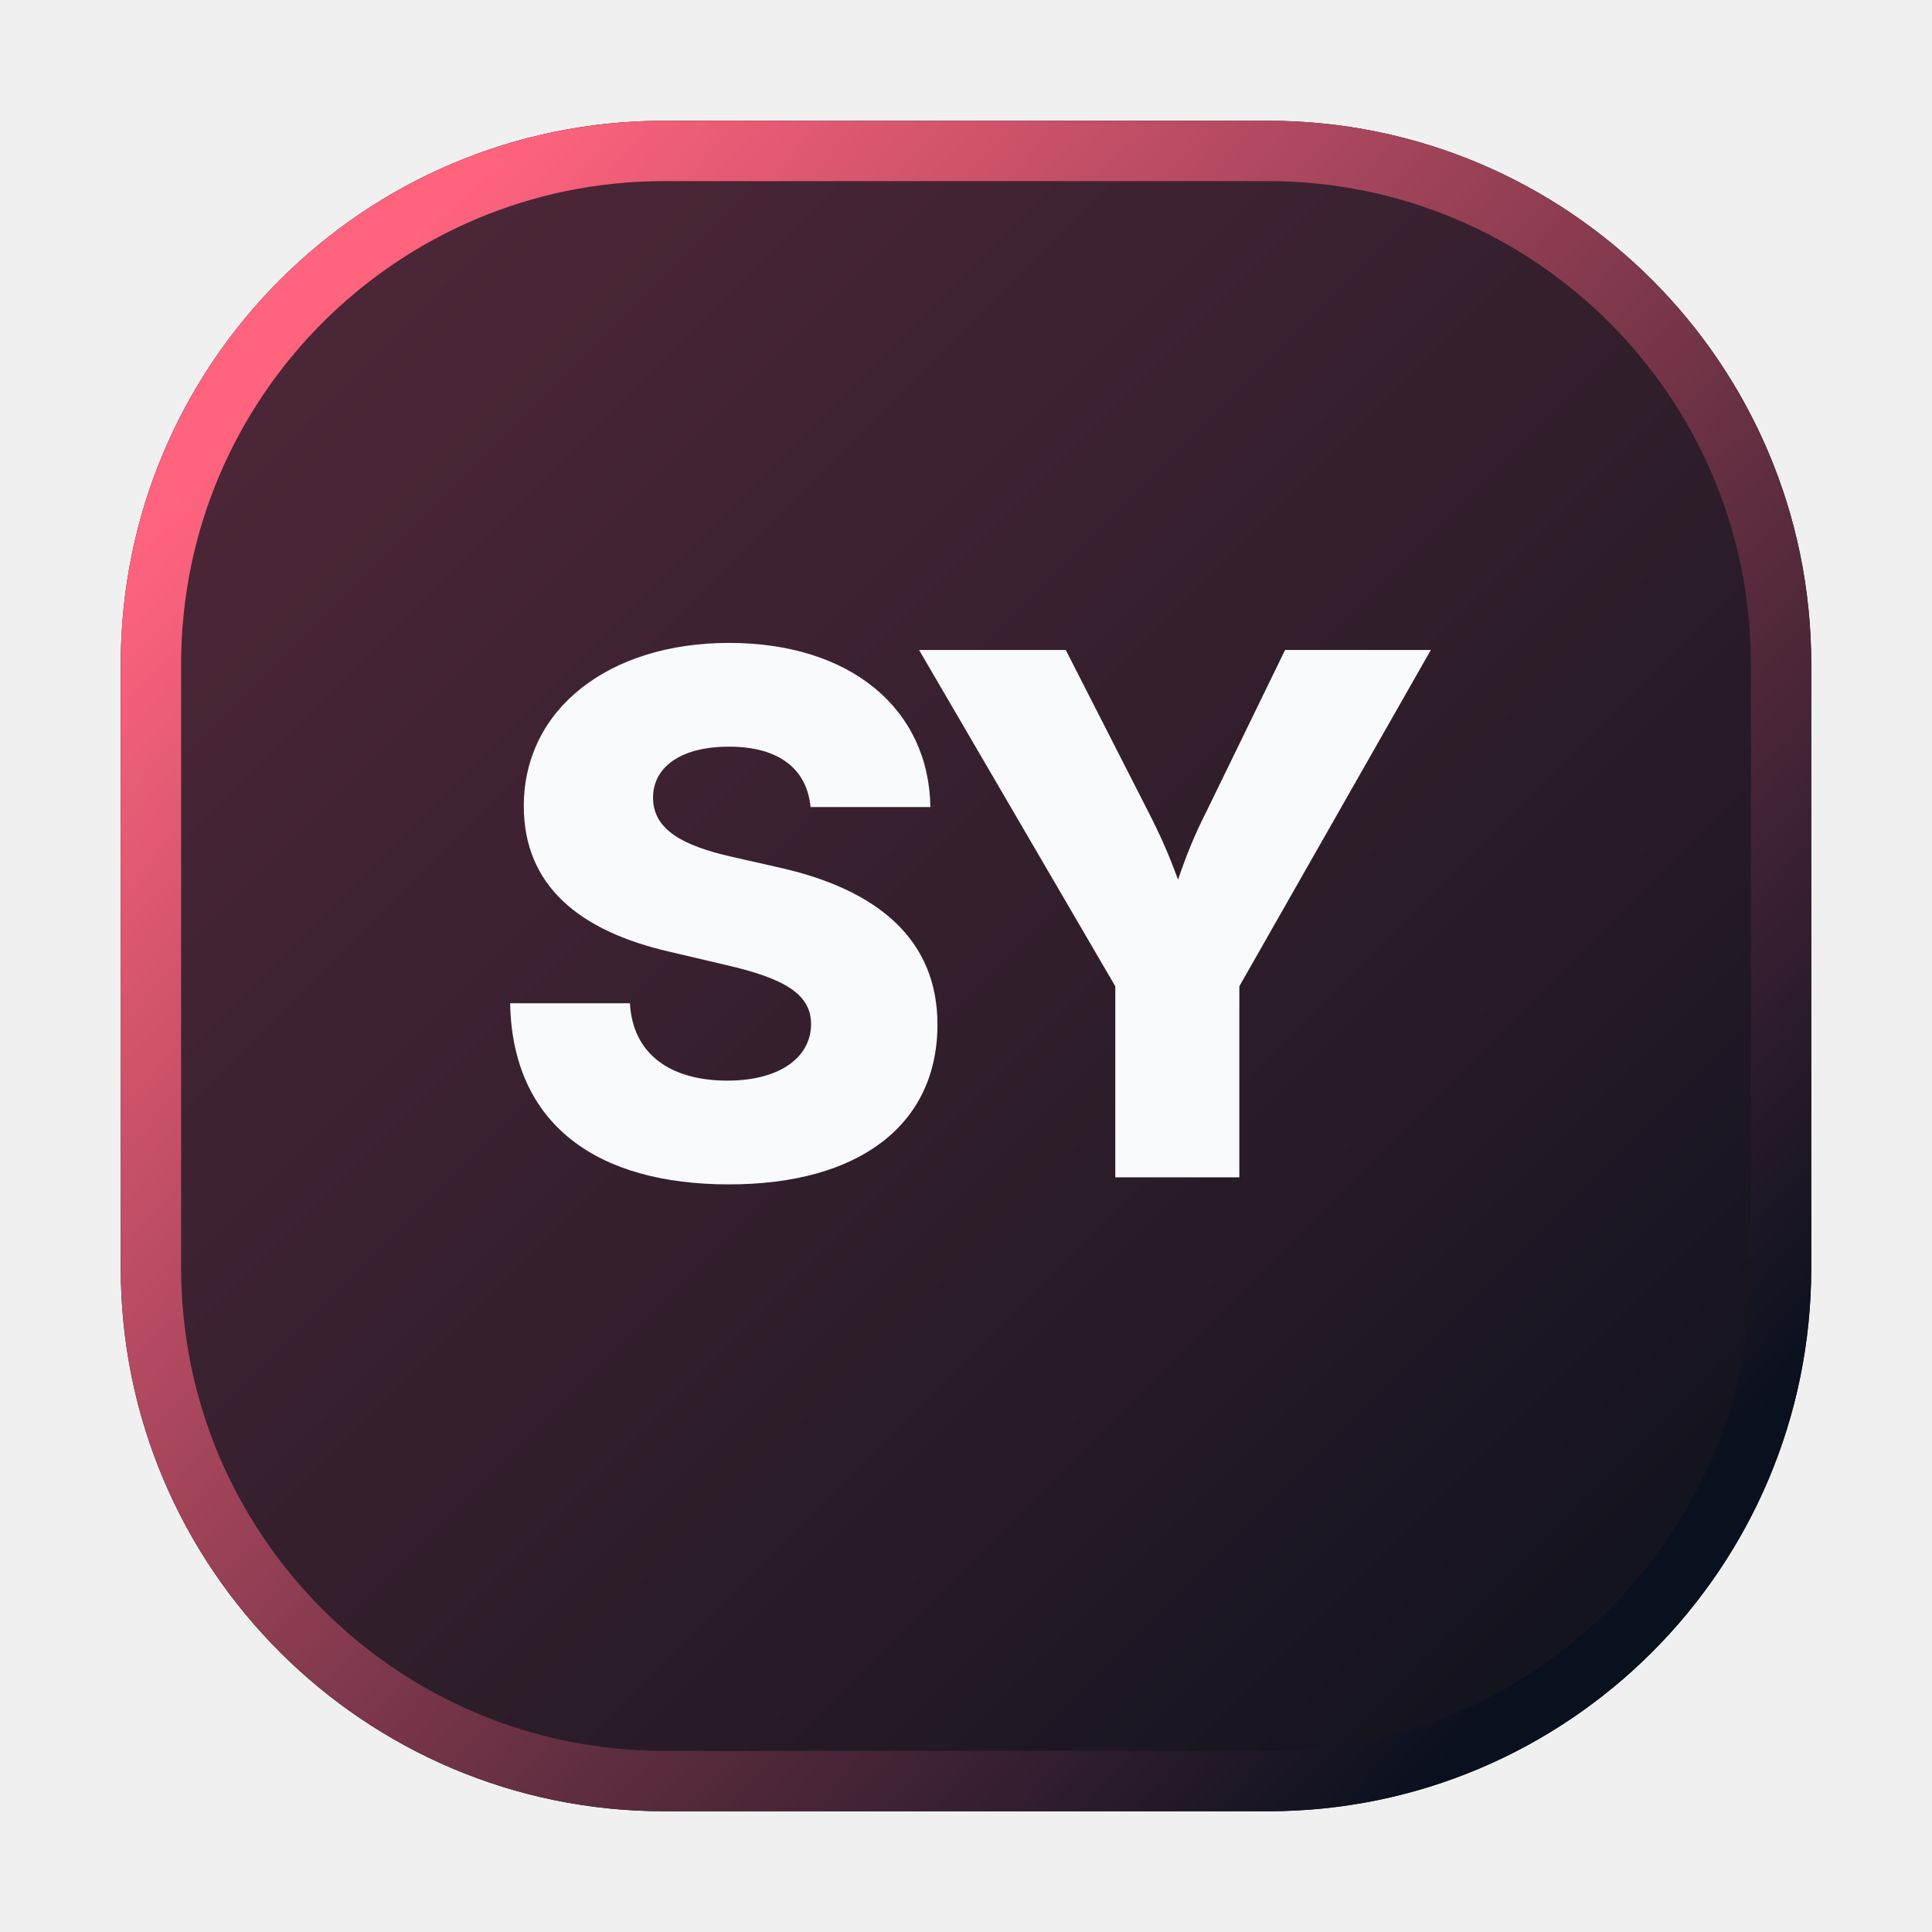
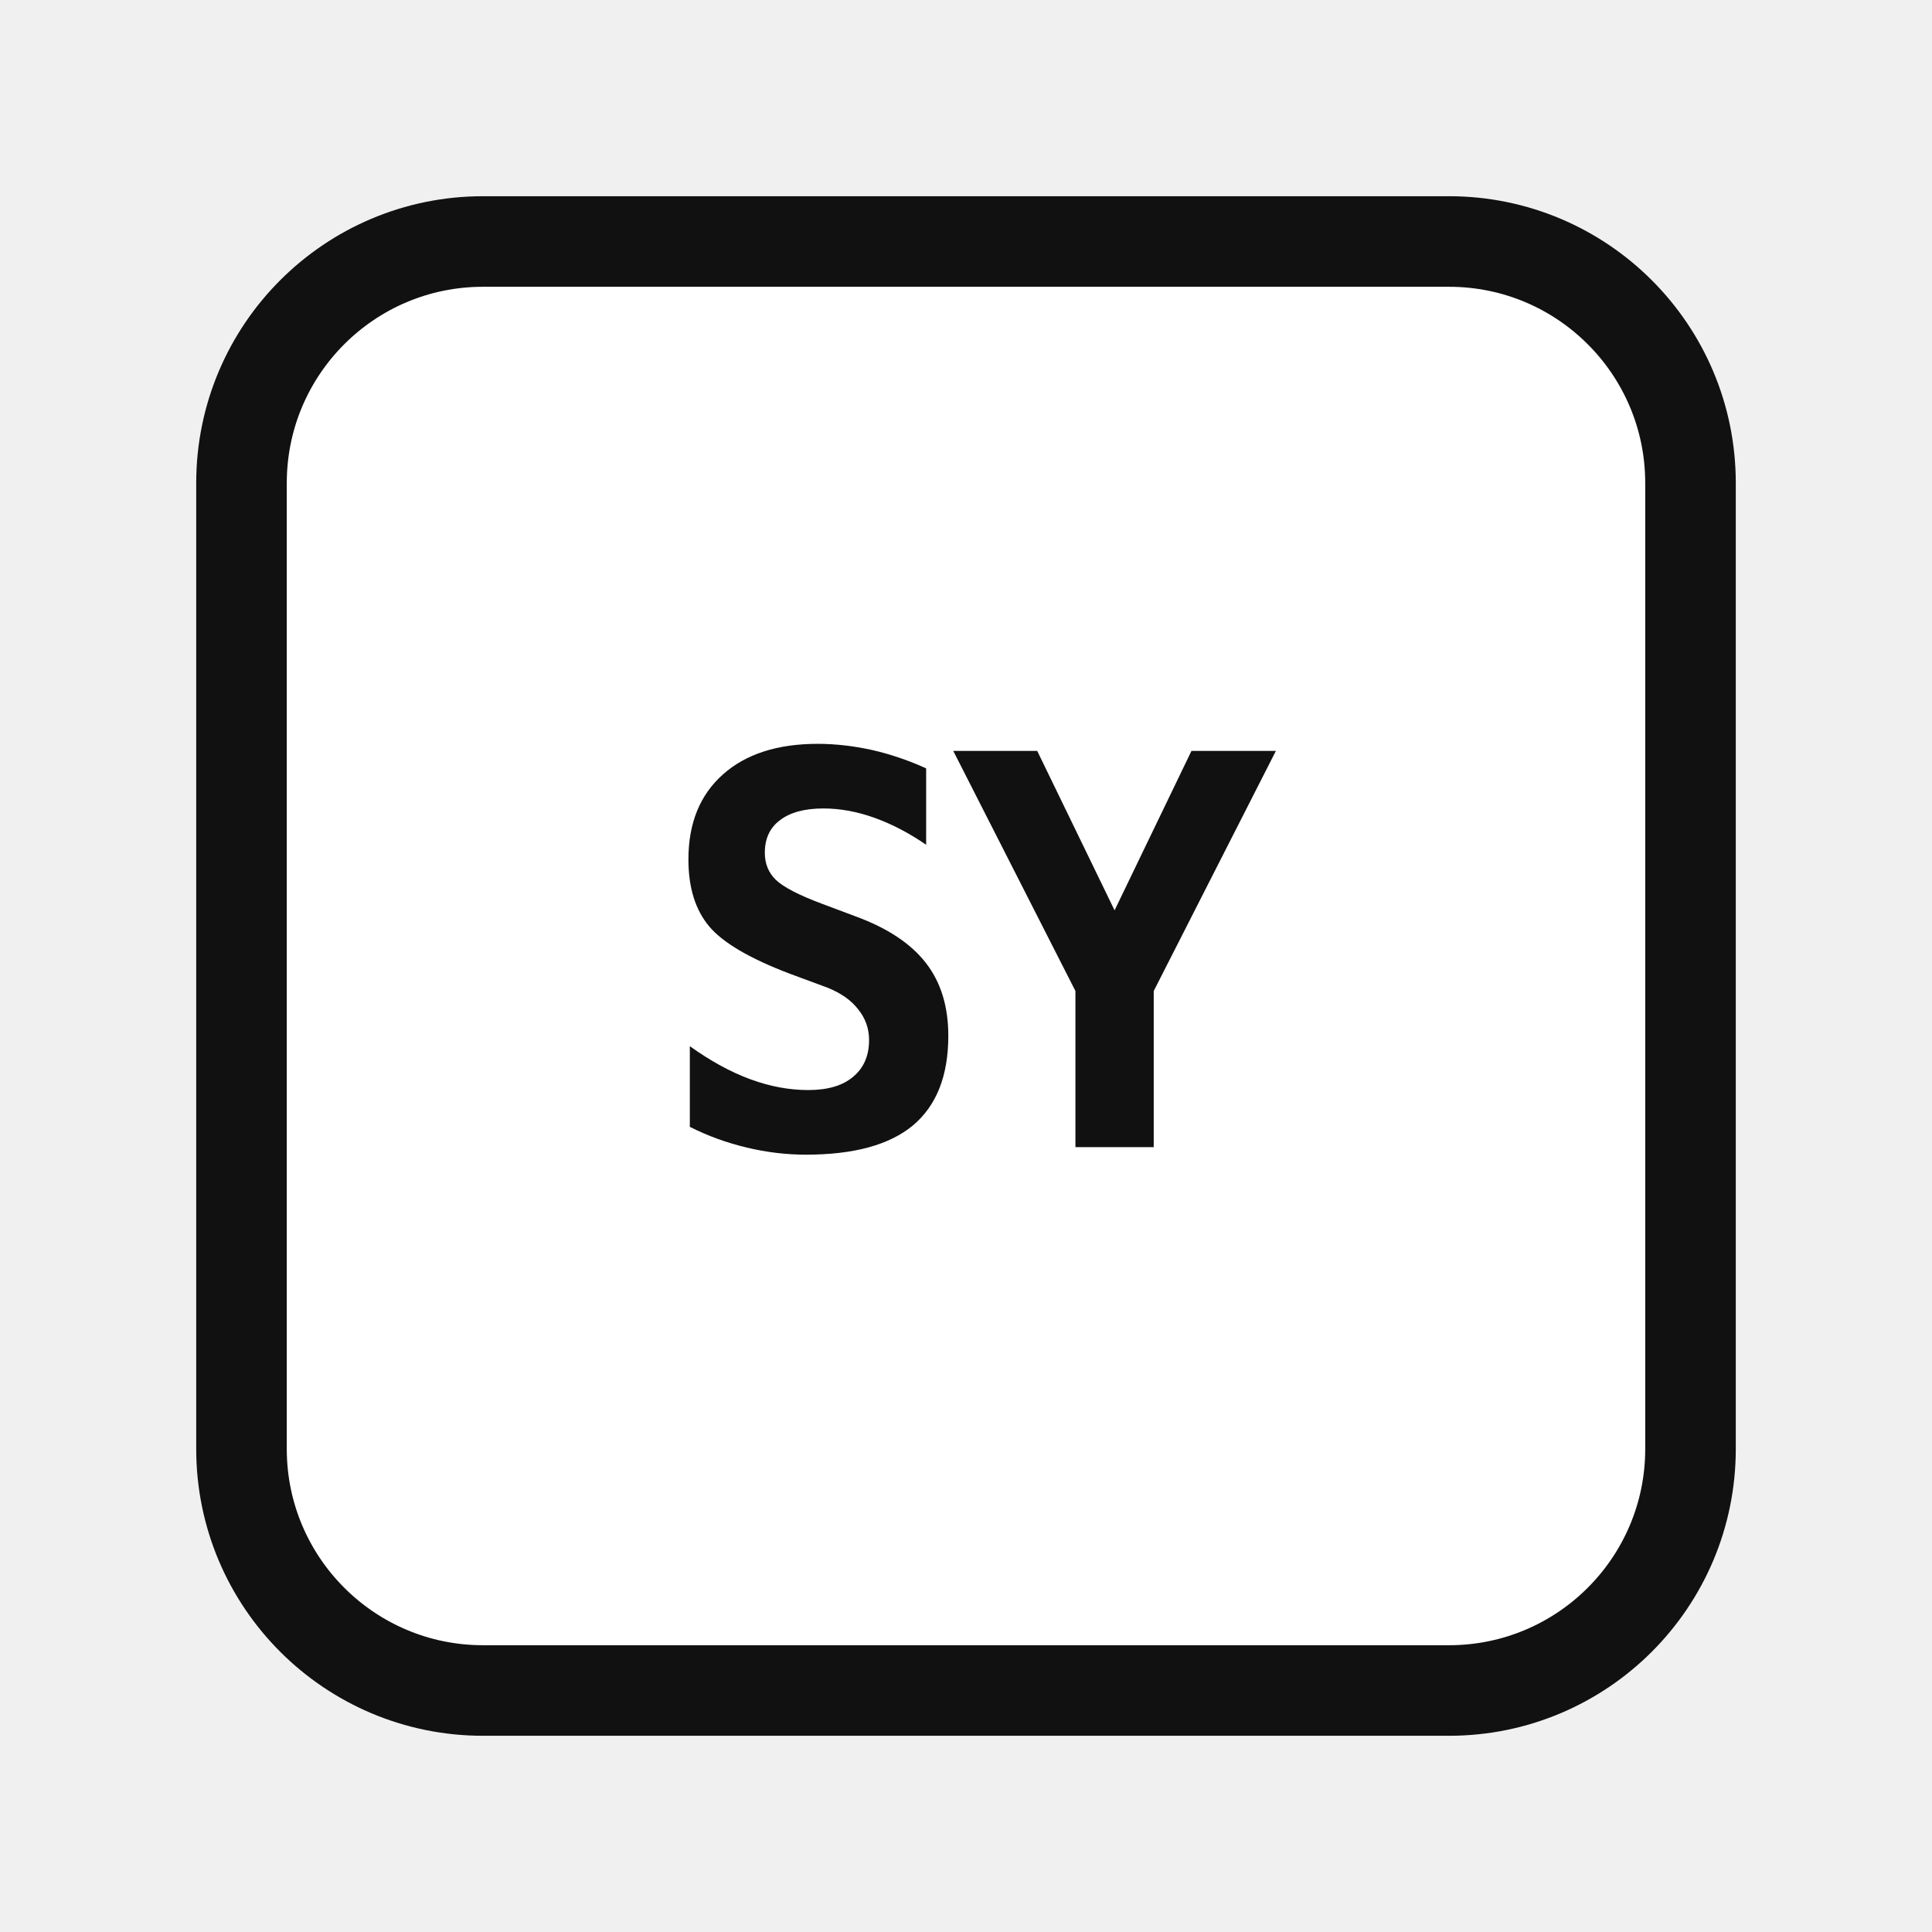
<svg xmlns="http://www.w3.org/2000/svg" viewBox="0 0 64 64">
-   <defs>
-     <linearGradient id="bg" x1="8" y1="8" x2="56" y2="56" gradientUnits="userSpaceOnUse">
-       <stop stop-color="#FF637E" stop-opacity="0.28" />
-       <stop offset="1" stop-color="#171717" stop-opacity="0.36" />
-     </linearGradient>
-     <linearGradient id="stroke" x1="10" y1="12" x2="54" y2="52" gradientUnits="userSpaceOnUse">
-       <stop stop-color="#FF637E" />
-       <stop offset="1" stop-color="#09101E" />
-     </linearGradient>
-   </defs>
-   <rect x="4" y="4" width="56" height="56" rx="18" fill="#09101E" />
-   <rect x="5" y="5" width="54" height="54" rx="17" fill="url(#bg)" stroke="url(#stroke)" stroke-width="2" />
-   <text x="32" y="39" text-anchor="middle" fill="#f8fafc" font-family="Inter, Arial, sans-serif" font-size="24" font-weight="800" letter-spacing="-2">SY</text>
+   <style>
+         rect { fill: #ffffff; stroke: #111111; }
+         text { fill: #111111; }
+         @media (prefers-color-scheme: dark) {
+             rect { fill: #111111; stroke: #f3f4f6; }
+             text { fill: #f3f4f6; }
+         }
+     </style>
+   <rect x="8" y="8" width="48" height="48" rx="8" stroke-width="3" />
+   <text x="32" y="38" text-anchor="middle" font-family="JetBrains Mono, SFMono-Regular, Menlo, Consolas, monospace" font-size="18" font-weight="700" letter-spacing="-1">SY</text>
</svg>
